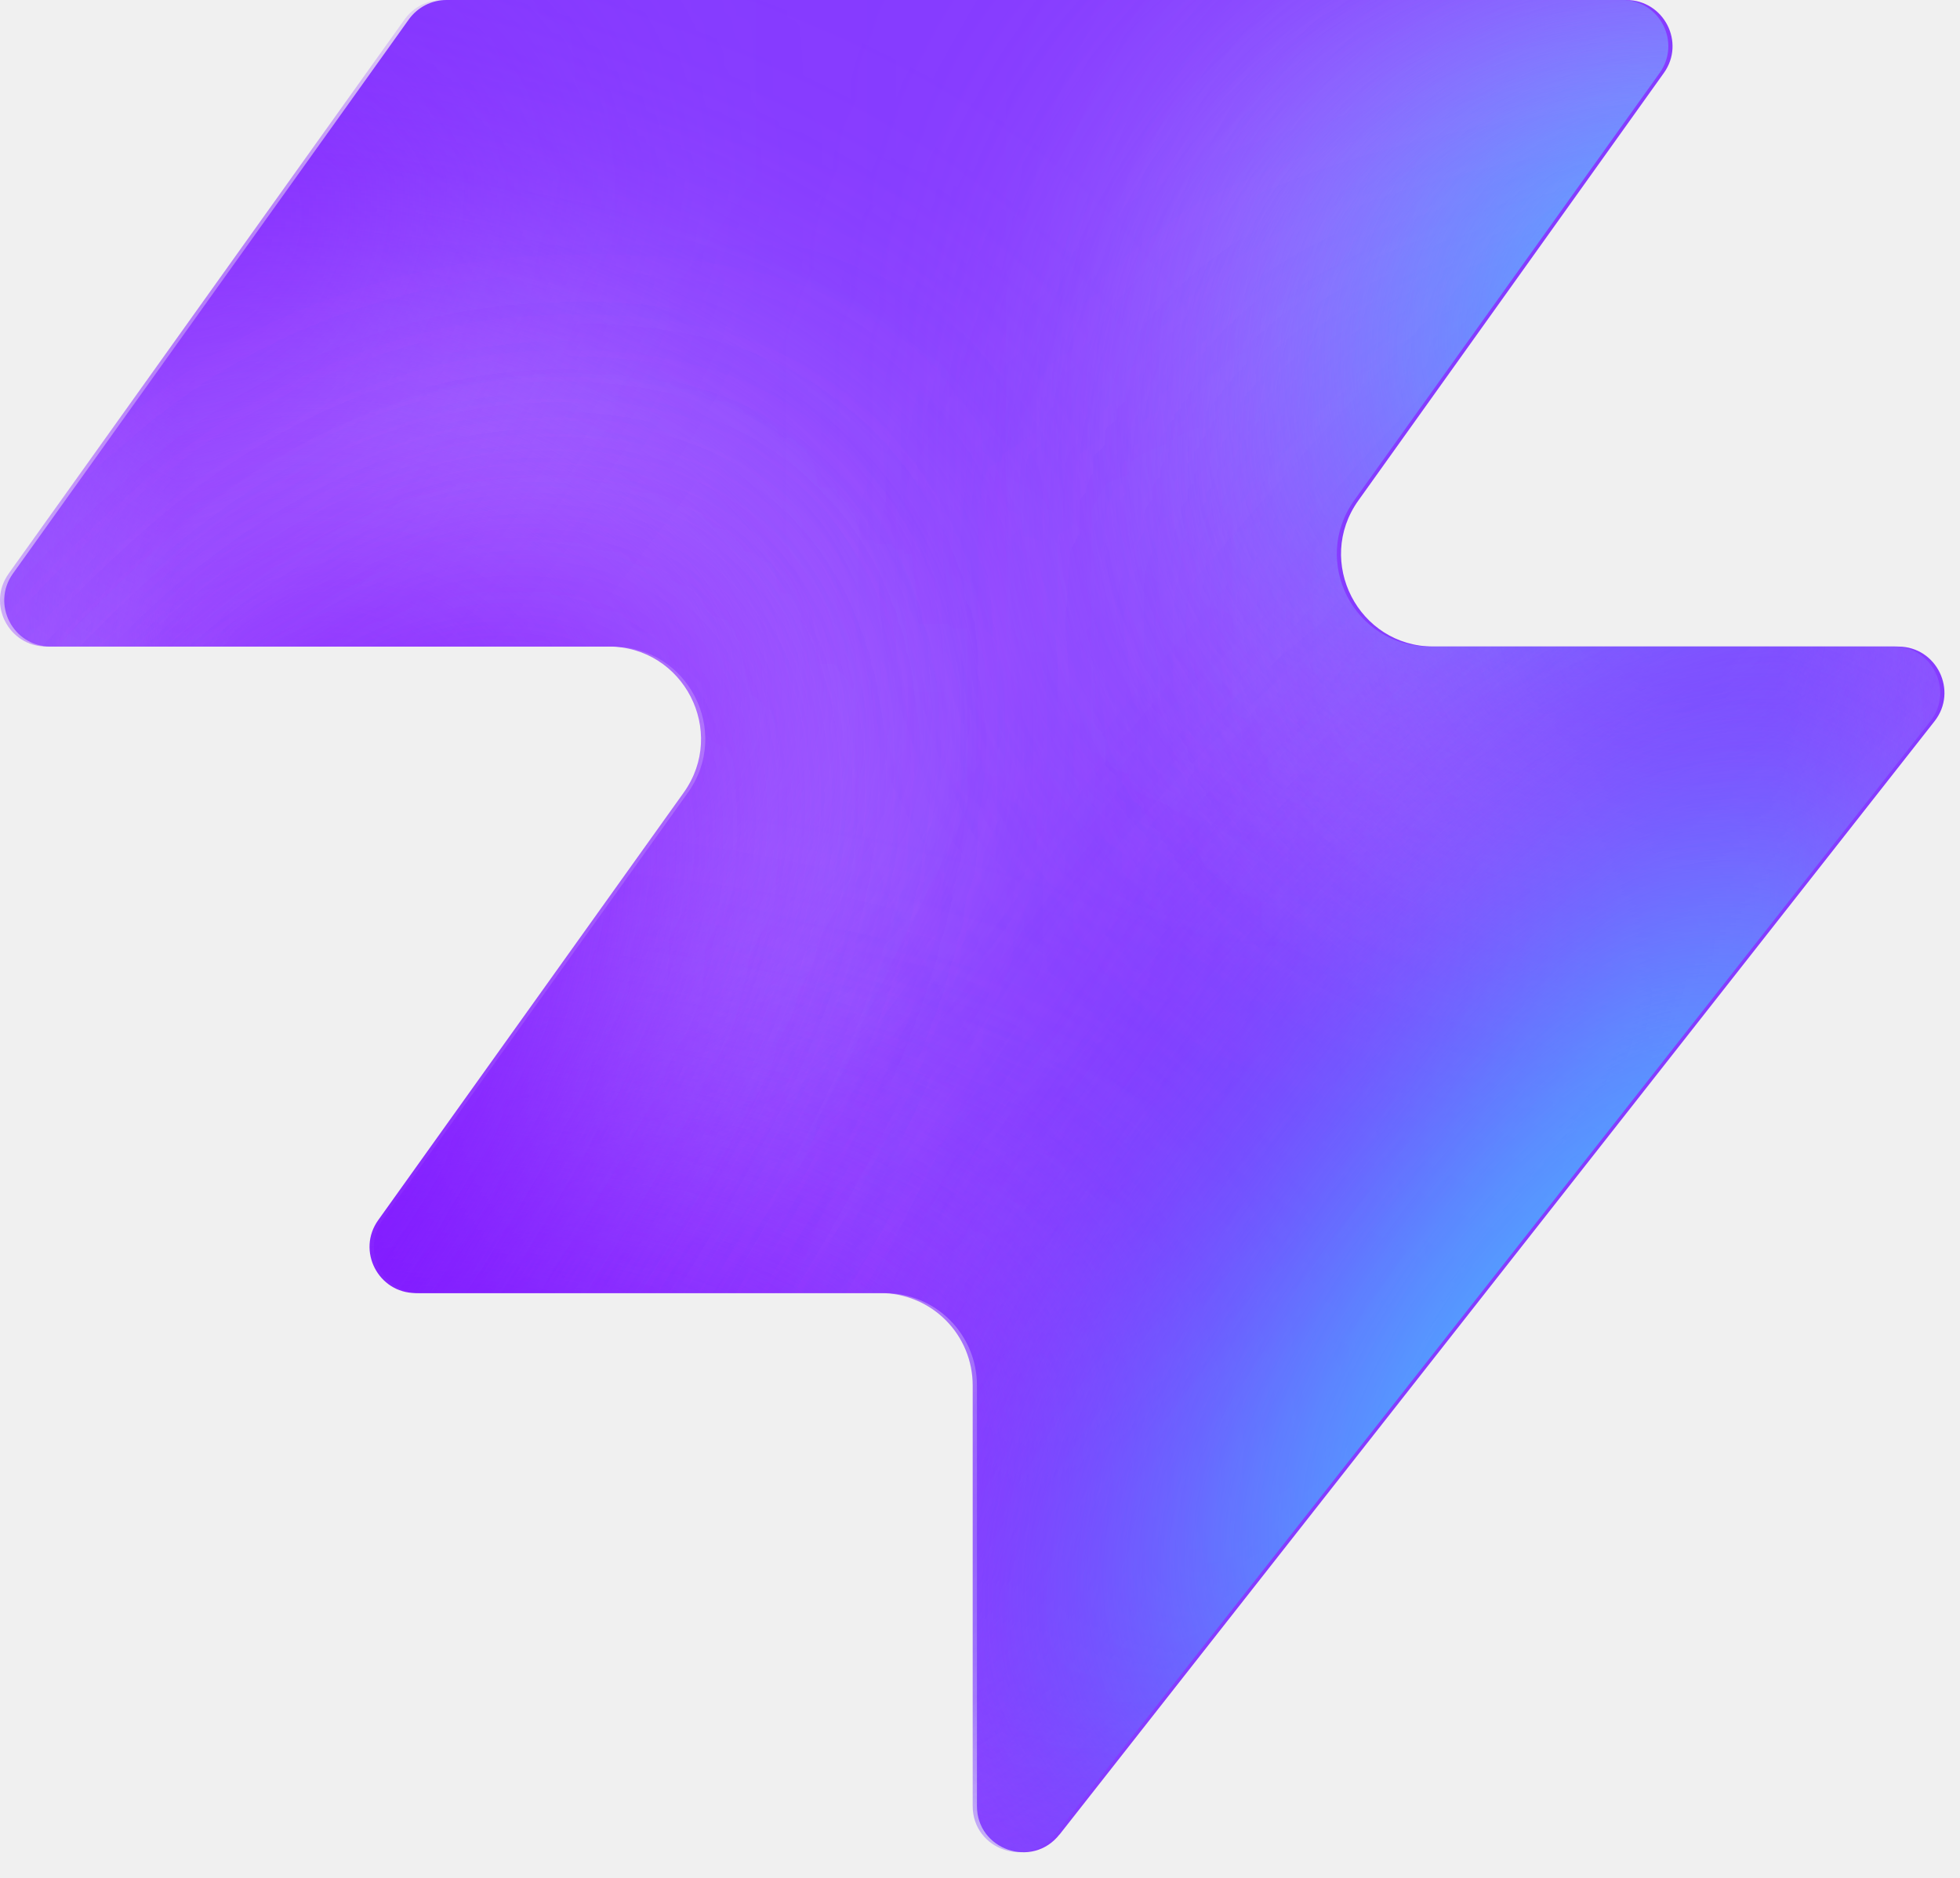
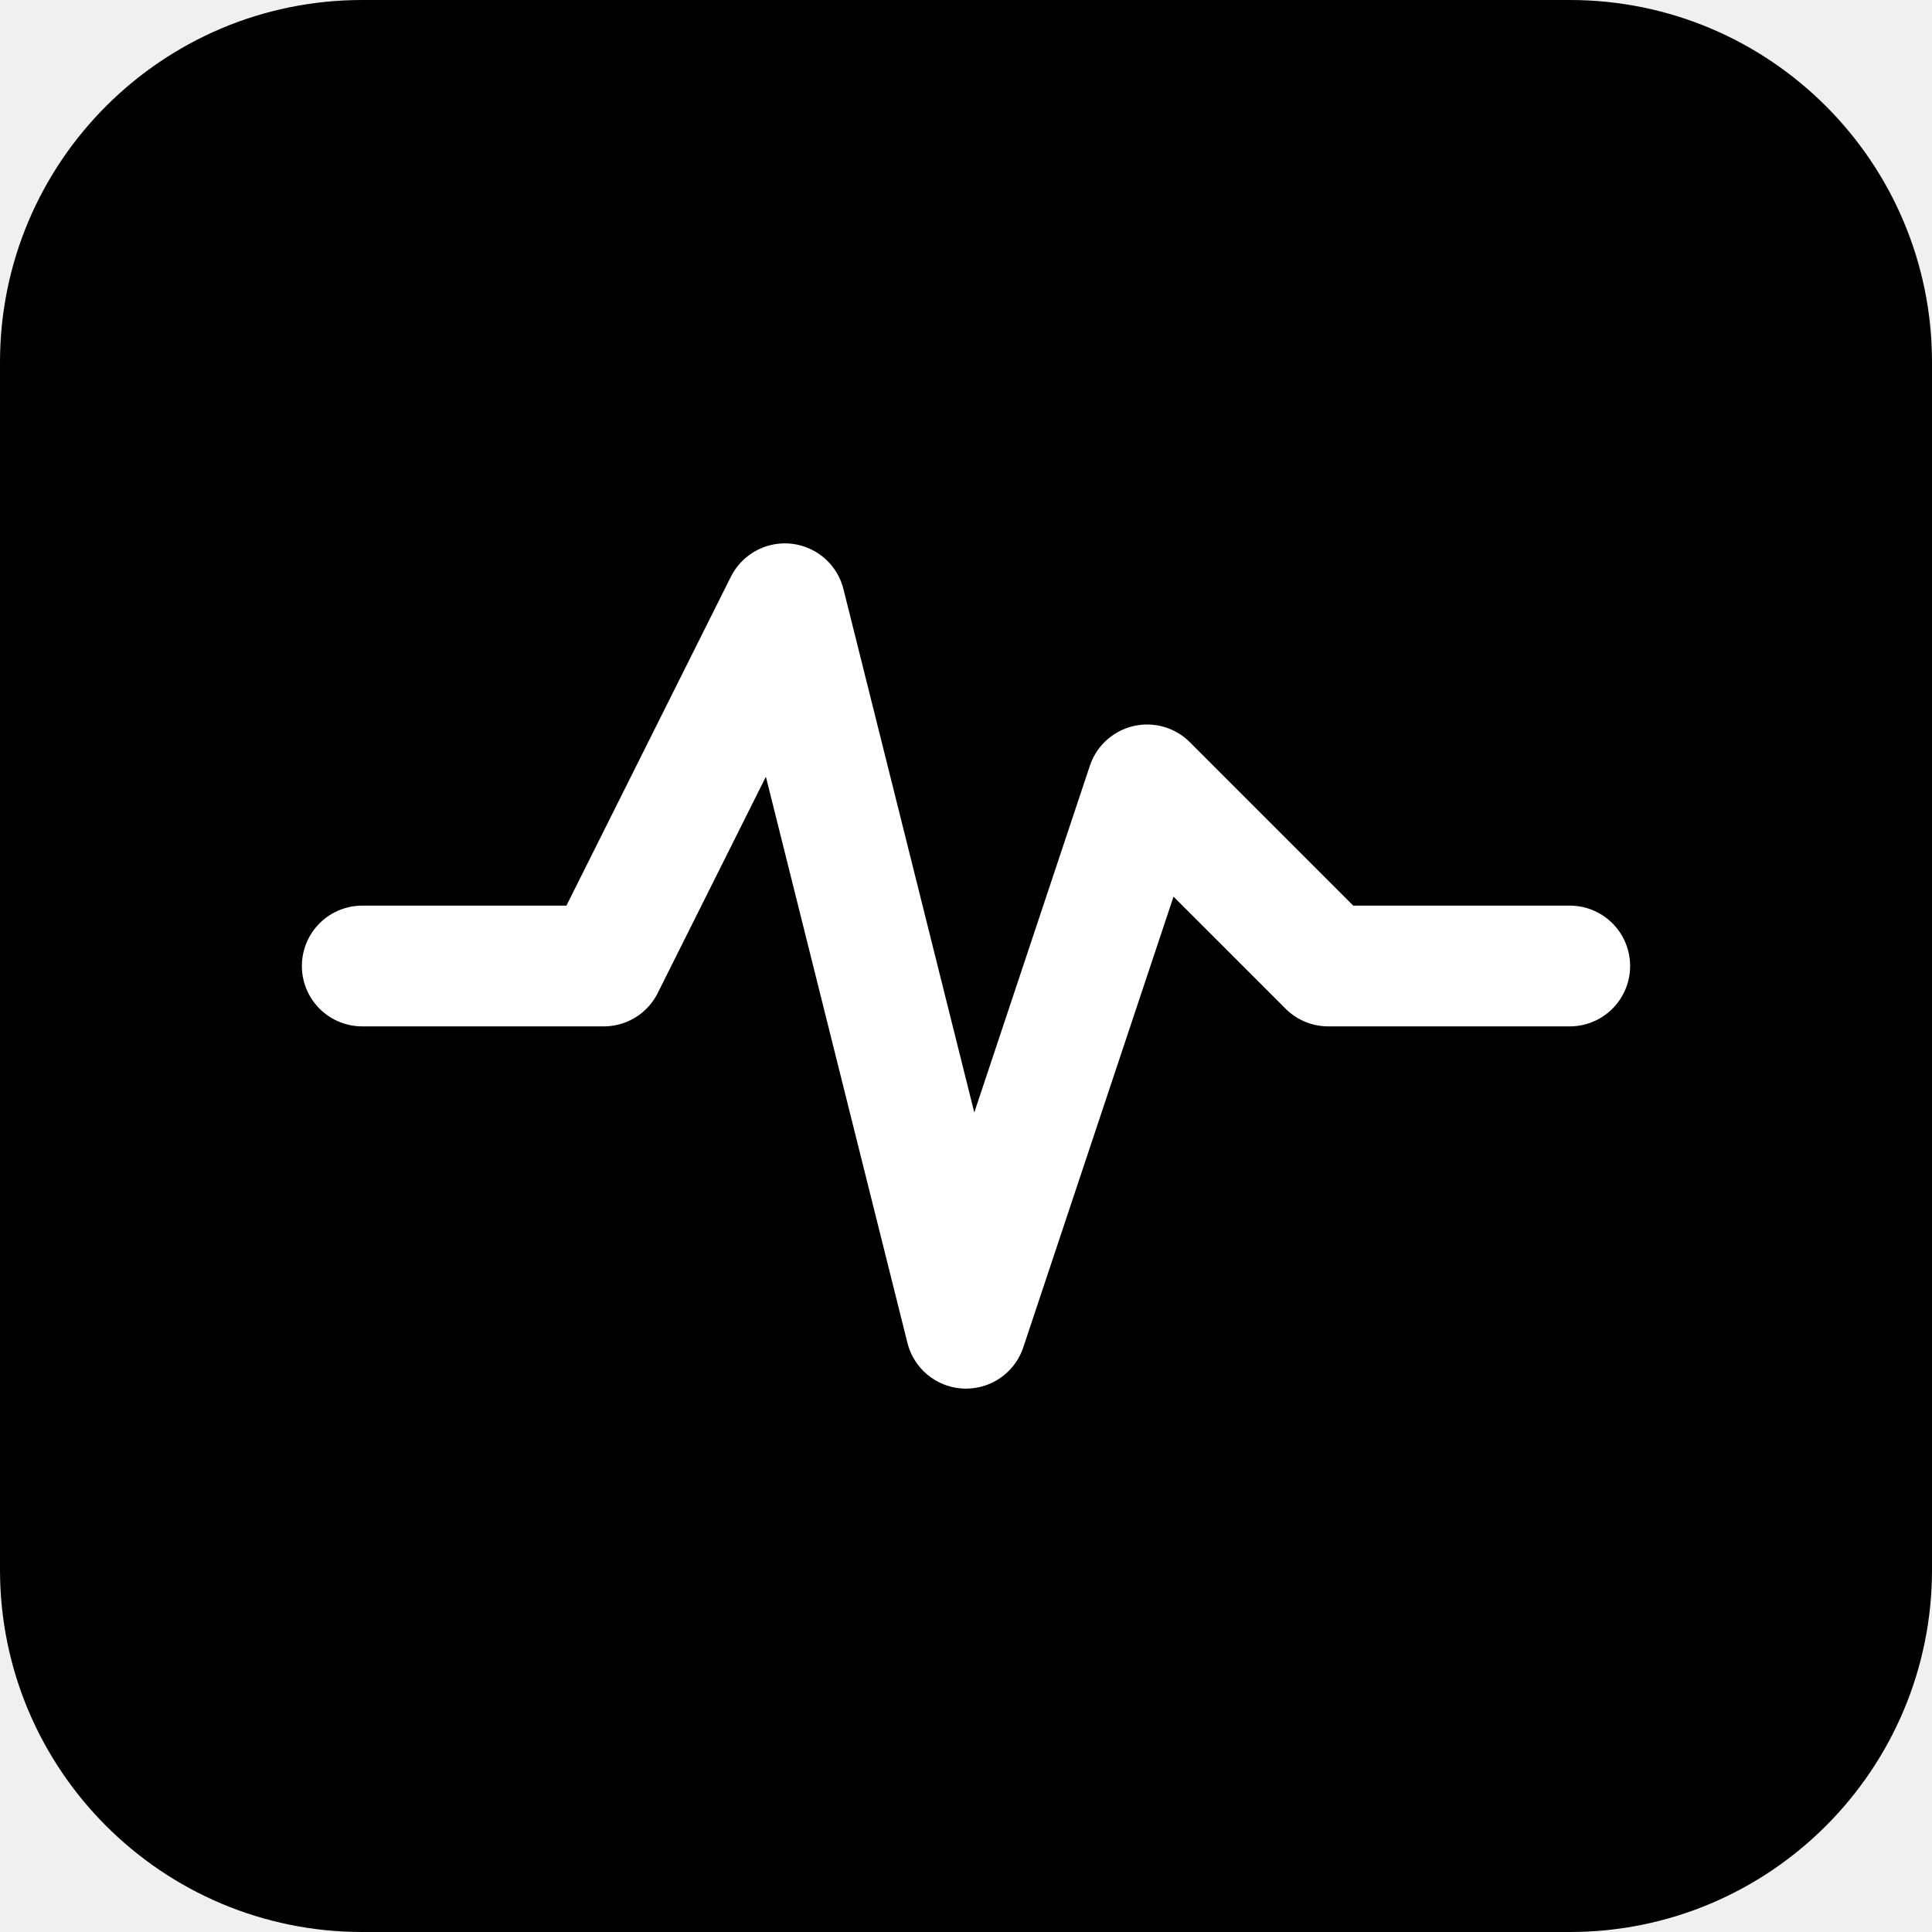
- <svg xmlns="http://www.w3.org/2000/svg" width="48" height="46" fill="none" viewBox="0 0 48 46">
-   <path fill="#863bff" d="M25.946 44.938c-.664.845-2.021.375-2.021-.698V33.937a2.26 2.26 0 0 0-2.262-2.262H10.287c-.92 0-1.456-1.04-.92-1.788l7.48-10.471c1.07-1.497 0-3.578-1.842-3.578H1.237c-.92 0-1.456-1.04-.92-1.788L10.013.474c.214-.297.556-.474.92-.474h28.894c.92 0 1.456 1.04.92 1.788l-7.48 10.471c-1.07 1.498 0 3.579 1.842 3.579h11.377c.943 0 1.473 1.088.89 1.83L25.947 44.94z" style="fill:#863bff;fill:color(display-p3 .525 .23 1);fill-opacity:1" />
-   <mask id="a" width="48" height="46" x="0" y="0" maskUnits="userSpaceOnUse" style="mask-type:alpha">
-     <path fill="#000" d="M25.842 44.938c-.664.844-2.021.375-2.021-.698V33.937a2.26 2.26 0 0 0-2.262-2.262H10.183c-.92 0-1.456-1.04-.92-1.788l7.48-10.471c1.07-1.498 0-3.579-1.842-3.579H1.133c-.92 0-1.456-1.04-.92-1.787L9.91.473c.214-.297.556-.474.92-.474h28.894c.92 0 1.456 1.04.92 1.788l-7.48 10.471c-1.07 1.498 0 3.578 1.842 3.578h11.377c.943 0 1.473 1.088.89 1.832L25.843 44.94z" style="fill:#000;fill-opacity:1" />
-   </mask>
-   <g mask="url(#a)">
-     <g filter="url(#b)">
-       <ellipse cx="5.508" cy="14.704" fill="#ede6ff" rx="5.508" ry="14.704" style="fill:#ede6ff;fill:color(display-p3 .927 .903 1);fill-opacity:1" transform="matrix(.00324 1 1 -.00324 -4.47 31.516)" />
-     </g>
-     <g filter="url(#c)">
-       <ellipse cx="10.399" cy="29.851" fill="#ede6ff" rx="10.399" ry="29.851" style="fill:#ede6ff;fill:color(display-p3 .927 .903 1);fill-opacity:1" transform="matrix(.00324 1 1 -.00324 -39.328 7.883)" />
-     </g>
-     <g filter="url(#d)">
-       <ellipse cx="5.508" cy="30.487" fill="#7e14ff" rx="5.508" ry="30.487" style="fill:#7e14ff;fill:color(display-p3 .492 .077 1);fill-opacity:1" transform="rotate(89.814 -25.913 -14.639)scale(1 -1)" />
-     </g>
-     <g filter="url(#e)">
-       <ellipse cx="5.508" cy="30.599" fill="#7e14ff" rx="5.508" ry="30.599" style="fill:#7e14ff;fill:color(display-p3 .492 .077 1);fill-opacity:1" transform="rotate(89.814 -32.644 -3.334)scale(1 -1)" />
-     </g>
-     <g filter="url(#f)">
-       <ellipse cx="5.508" cy="30.599" fill="#7e14ff" rx="5.508" ry="30.599" style="fill:#7e14ff;fill:color(display-p3 .492 .077 1);fill-opacity:1" transform="matrix(.00324 1 1 -.00324 -34.34 30.47)" />
-     </g>
-     <g filter="url(#g)">
-       <ellipse cx="14.072" cy="22.078" fill="#ede6ff" rx="14.072" ry="22.078" style="fill:#ede6ff;fill:color(display-p3 .927 .903 1);fill-opacity:1" transform="rotate(93.35 24.506 48.493)scale(-1 1)" />
-     </g>
-     <g filter="url(#h)">
-       <ellipse cx="3.47" cy="21.501" fill="#7e14ff" rx="3.47" ry="21.501" style="fill:#7e14ff;fill:color(display-p3 .492 .077 1);fill-opacity:1" transform="rotate(89.009 28.708 47.59)scale(-1 1)" />
-     </g>
-     <g filter="url(#i)">
-       <ellipse cx="3.47" cy="21.501" fill="#7e14ff" rx="3.47" ry="21.501" style="fill:#7e14ff;fill:color(display-p3 .492 .077 1);fill-opacity:1" transform="rotate(89.009 28.708 47.59)scale(-1 1)" />
-     </g>
-     <g filter="url(#j)">
-       <ellipse cx=".387" cy="8.972" fill="#7e14ff" rx="4.407" ry="29.108" style="fill:#7e14ff;fill:color(display-p3 .492 .077 1);fill-opacity:1" transform="rotate(39.51 .387 8.972)" />
-     </g>
-     <g filter="url(#k)">
-       <ellipse cx="47.523" cy="-6.092" fill="#7e14ff" rx="4.407" ry="29.108" style="fill:#7e14ff;fill:color(display-p3 .492 .077 1);fill-opacity:1" transform="rotate(37.892 47.523 -6.092)" />
-     </g>
-     <g filter="url(#l)">
-       <ellipse cx="41.412" cy="6.333" fill="#47bfff" rx="5.971" ry="9.665" style="fill:#47bfff;fill:color(display-p3 .28 .748 1);fill-opacity:1" transform="rotate(37.892 41.412 6.333)" />
-     </g>
-     <g filter="url(#m)">
-       <ellipse cx="-1.879" cy="38.332" fill="#7e14ff" rx="4.407" ry="29.108" style="fill:#7e14ff;fill:color(display-p3 .492 .077 1);fill-opacity:1" transform="rotate(37.892 -1.88 38.332)" />
-     </g>
-     <g filter="url(#n)">
-       <ellipse cx="-1.879" cy="38.332" fill="#7e14ff" rx="4.407" ry="29.108" style="fill:#7e14ff;fill:color(display-p3 .492 .077 1);fill-opacity:1" transform="rotate(37.892 -1.88 38.332)" />
-     </g>
-     <g filter="url(#o)">
-       <ellipse cx="35.651" cy="29.907" fill="#7e14ff" rx="4.407" ry="29.108" style="fill:#7e14ff;fill:color(display-p3 .492 .077 1);fill-opacity:1" transform="rotate(37.892 35.651 29.907)" />
-     </g>
-     <g filter="url(#p)">
-       <ellipse cx="38.418" cy="32.4" fill="#47bfff" rx="5.971" ry="15.297" style="fill:#47bfff;fill:color(display-p3 .28 .748 1);fill-opacity:1" transform="rotate(37.892 38.418 32.4)" />
-     </g>
-   </g>
-   <defs>
-     <filter id="b" width="60.045" height="41.654" x="-19.77" y="16.149" color-interpolation-filters="sRGB" filterUnits="userSpaceOnUse">
-       <feFlood flood-opacity="0" result="BackgroundImageFix" />
-       <feBlend in="SourceGraphic" in2="BackgroundImageFix" result="shape" />
-       <feGaussianBlur result="effect1_foregroundBlur_2002_17158" stdDeviation="7.659" />
-     </filter>
-     <filter id="c" width="90.34" height="51.437" x="-54.613" y="-7.533" color-interpolation-filters="sRGB" filterUnits="userSpaceOnUse">
-       <feFlood flood-opacity="0" result="BackgroundImageFix" />
-       <feBlend in="SourceGraphic" in2="BackgroundImageFix" result="shape" />
-       <feGaussianBlur result="effect1_foregroundBlur_2002_17158" stdDeviation="7.659" />
-     </filter>
-     <filter id="d" width="79.355" height="29.4" x="-49.64" y="2.03" color-interpolation-filters="sRGB" filterUnits="userSpaceOnUse">
-       <feFlood flood-opacity="0" result="BackgroundImageFix" />
-       <feBlend in="SourceGraphic" in2="BackgroundImageFix" result="shape" />
-       <feGaussianBlur result="effect1_foregroundBlur_2002_17158" stdDeviation="4.596" />
-     </filter>
-     <filter id="e" width="79.579" height="29.4" x="-45.045" y="20.029" color-interpolation-filters="sRGB" filterUnits="userSpaceOnUse">
-       <feFlood flood-opacity="0" result="BackgroundImageFix" />
-       <feBlend in="SourceGraphic" in2="BackgroundImageFix" result="shape" />
-       <feGaussianBlur result="effect1_foregroundBlur_2002_17158" stdDeviation="4.596" />
-     </filter>
-     <filter id="f" width="79.579" height="29.4" x="-43.513" y="21.178" color-interpolation-filters="sRGB" filterUnits="userSpaceOnUse">
-       <feFlood flood-opacity="0" result="BackgroundImageFix" />
-       <feBlend in="SourceGraphic" in2="BackgroundImageFix" result="shape" />
-       <feGaussianBlur result="effect1_foregroundBlur_2002_17158" stdDeviation="4.596" />
-     </filter>
-     <filter id="g" width="74.749" height="58.852" x="15.756" y="-17.901" color-interpolation-filters="sRGB" filterUnits="userSpaceOnUse">
-       <feFlood flood-opacity="0" result="BackgroundImageFix" />
-       <feBlend in="SourceGraphic" in2="BackgroundImageFix" result="shape" />
-       <feGaussianBlur result="effect1_foregroundBlur_2002_17158" stdDeviation="7.659" />
-     </filter>
-     <filter id="h" width="61.377" height="25.362" x="23.548" y="2.284" color-interpolation-filters="sRGB" filterUnits="userSpaceOnUse">
-       <feFlood flood-opacity="0" result="BackgroundImageFix" />
-       <feBlend in="SourceGraphic" in2="BackgroundImageFix" result="shape" />
-       <feGaussianBlur result="effect1_foregroundBlur_2002_17158" stdDeviation="4.596" />
-     </filter>
-     <filter id="i" width="61.377" height="25.362" x="23.548" y="2.284" color-interpolation-filters="sRGB" filterUnits="userSpaceOnUse">
-       <feFlood flood-opacity="0" result="BackgroundImageFix" />
-       <feBlend in="SourceGraphic" in2="BackgroundImageFix" result="shape" />
-       <feGaussianBlur result="effect1_foregroundBlur_2002_17158" stdDeviation="4.596" />
-     </filter>
-     <filter id="j" width="56.045" height="63.649" x="-27.636" y="-22.853" color-interpolation-filters="sRGB" filterUnits="userSpaceOnUse">
-       <feFlood flood-opacity="0" result="BackgroundImageFix" />
-       <feBlend in="SourceGraphic" in2="BackgroundImageFix" result="shape" />
-       <feGaussianBlur result="effect1_foregroundBlur_2002_17158" stdDeviation="4.596" />
-     </filter>
-     <filter id="k" width="54.814" height="64.646" x="20.116" y="-38.415" color-interpolation-filters="sRGB" filterUnits="userSpaceOnUse">
-       <feFlood flood-opacity="0" result="BackgroundImageFix" />
-       <feBlend in="SourceGraphic" in2="BackgroundImageFix" result="shape" />
-       <feGaussianBlur result="effect1_foregroundBlur_2002_17158" stdDeviation="4.596" />
-     </filter>
-     <filter id="l" width="33.541" height="35.313" x="24.641" y="-11.323" color-interpolation-filters="sRGB" filterUnits="userSpaceOnUse">
-       <feFlood flood-opacity="0" result="BackgroundImageFix" />
-       <feBlend in="SourceGraphic" in2="BackgroundImageFix" result="shape" />
-       <feGaussianBlur result="effect1_foregroundBlur_2002_17158" stdDeviation="4.596" />
-     </filter>
-     <filter id="m" width="54.814" height="64.646" x="-29.286" y="6.009" color-interpolation-filters="sRGB" filterUnits="userSpaceOnUse">
-       <feFlood flood-opacity="0" result="BackgroundImageFix" />
-       <feBlend in="SourceGraphic" in2="BackgroundImageFix" result="shape" />
-       <feGaussianBlur result="effect1_foregroundBlur_2002_17158" stdDeviation="4.596" />
-     </filter>
-     <filter id="n" width="54.814" height="64.646" x="-29.286" y="6.009" color-interpolation-filters="sRGB" filterUnits="userSpaceOnUse">
-       <feFlood flood-opacity="0" result="BackgroundImageFix" />
-       <feBlend in="SourceGraphic" in2="BackgroundImageFix" result="shape" />
-       <feGaussianBlur result="effect1_foregroundBlur_2002_17158" stdDeviation="4.596" />
-     </filter>
-     <filter id="o" width="54.814" height="64.646" x="8.244" y="-2.416" color-interpolation-filters="sRGB" filterUnits="userSpaceOnUse">
-       <feFlood flood-opacity="0" result="BackgroundImageFix" />
-       <feBlend in="SourceGraphic" in2="BackgroundImageFix" result="shape" />
-       <feGaussianBlur result="effect1_foregroundBlur_2002_17158" stdDeviation="4.596" />
-     </filter>
-     <filter id="p" width="39.409" height="43.623" x="18.713" y="10.588" color-interpolation-filters="sRGB" filterUnits="userSpaceOnUse">
-       <feFlood flood-opacity="0" result="BackgroundImageFix" />
-       <feBlend in="SourceGraphic" in2="BackgroundImageFix" result="shape" />
-       <feGaussianBlur result="effect1_foregroundBlur_2002_17158" stdDeviation="4.596" />
-     </filter>
-   </defs>
+ <svg xmlns="http://www.w3.org/2000/svg" viewBox="0 0 32 32">
+   <rect width="32" height="32" rx="6" fill="#000000" />
+   <polyline points="6 16 10 16 13 10 16 22 19 13 22 16 26 16" fill="none" stroke="#ffffff" stroke-width="2" stroke-linecap="round" stroke-linejoin="round" />
</svg>
